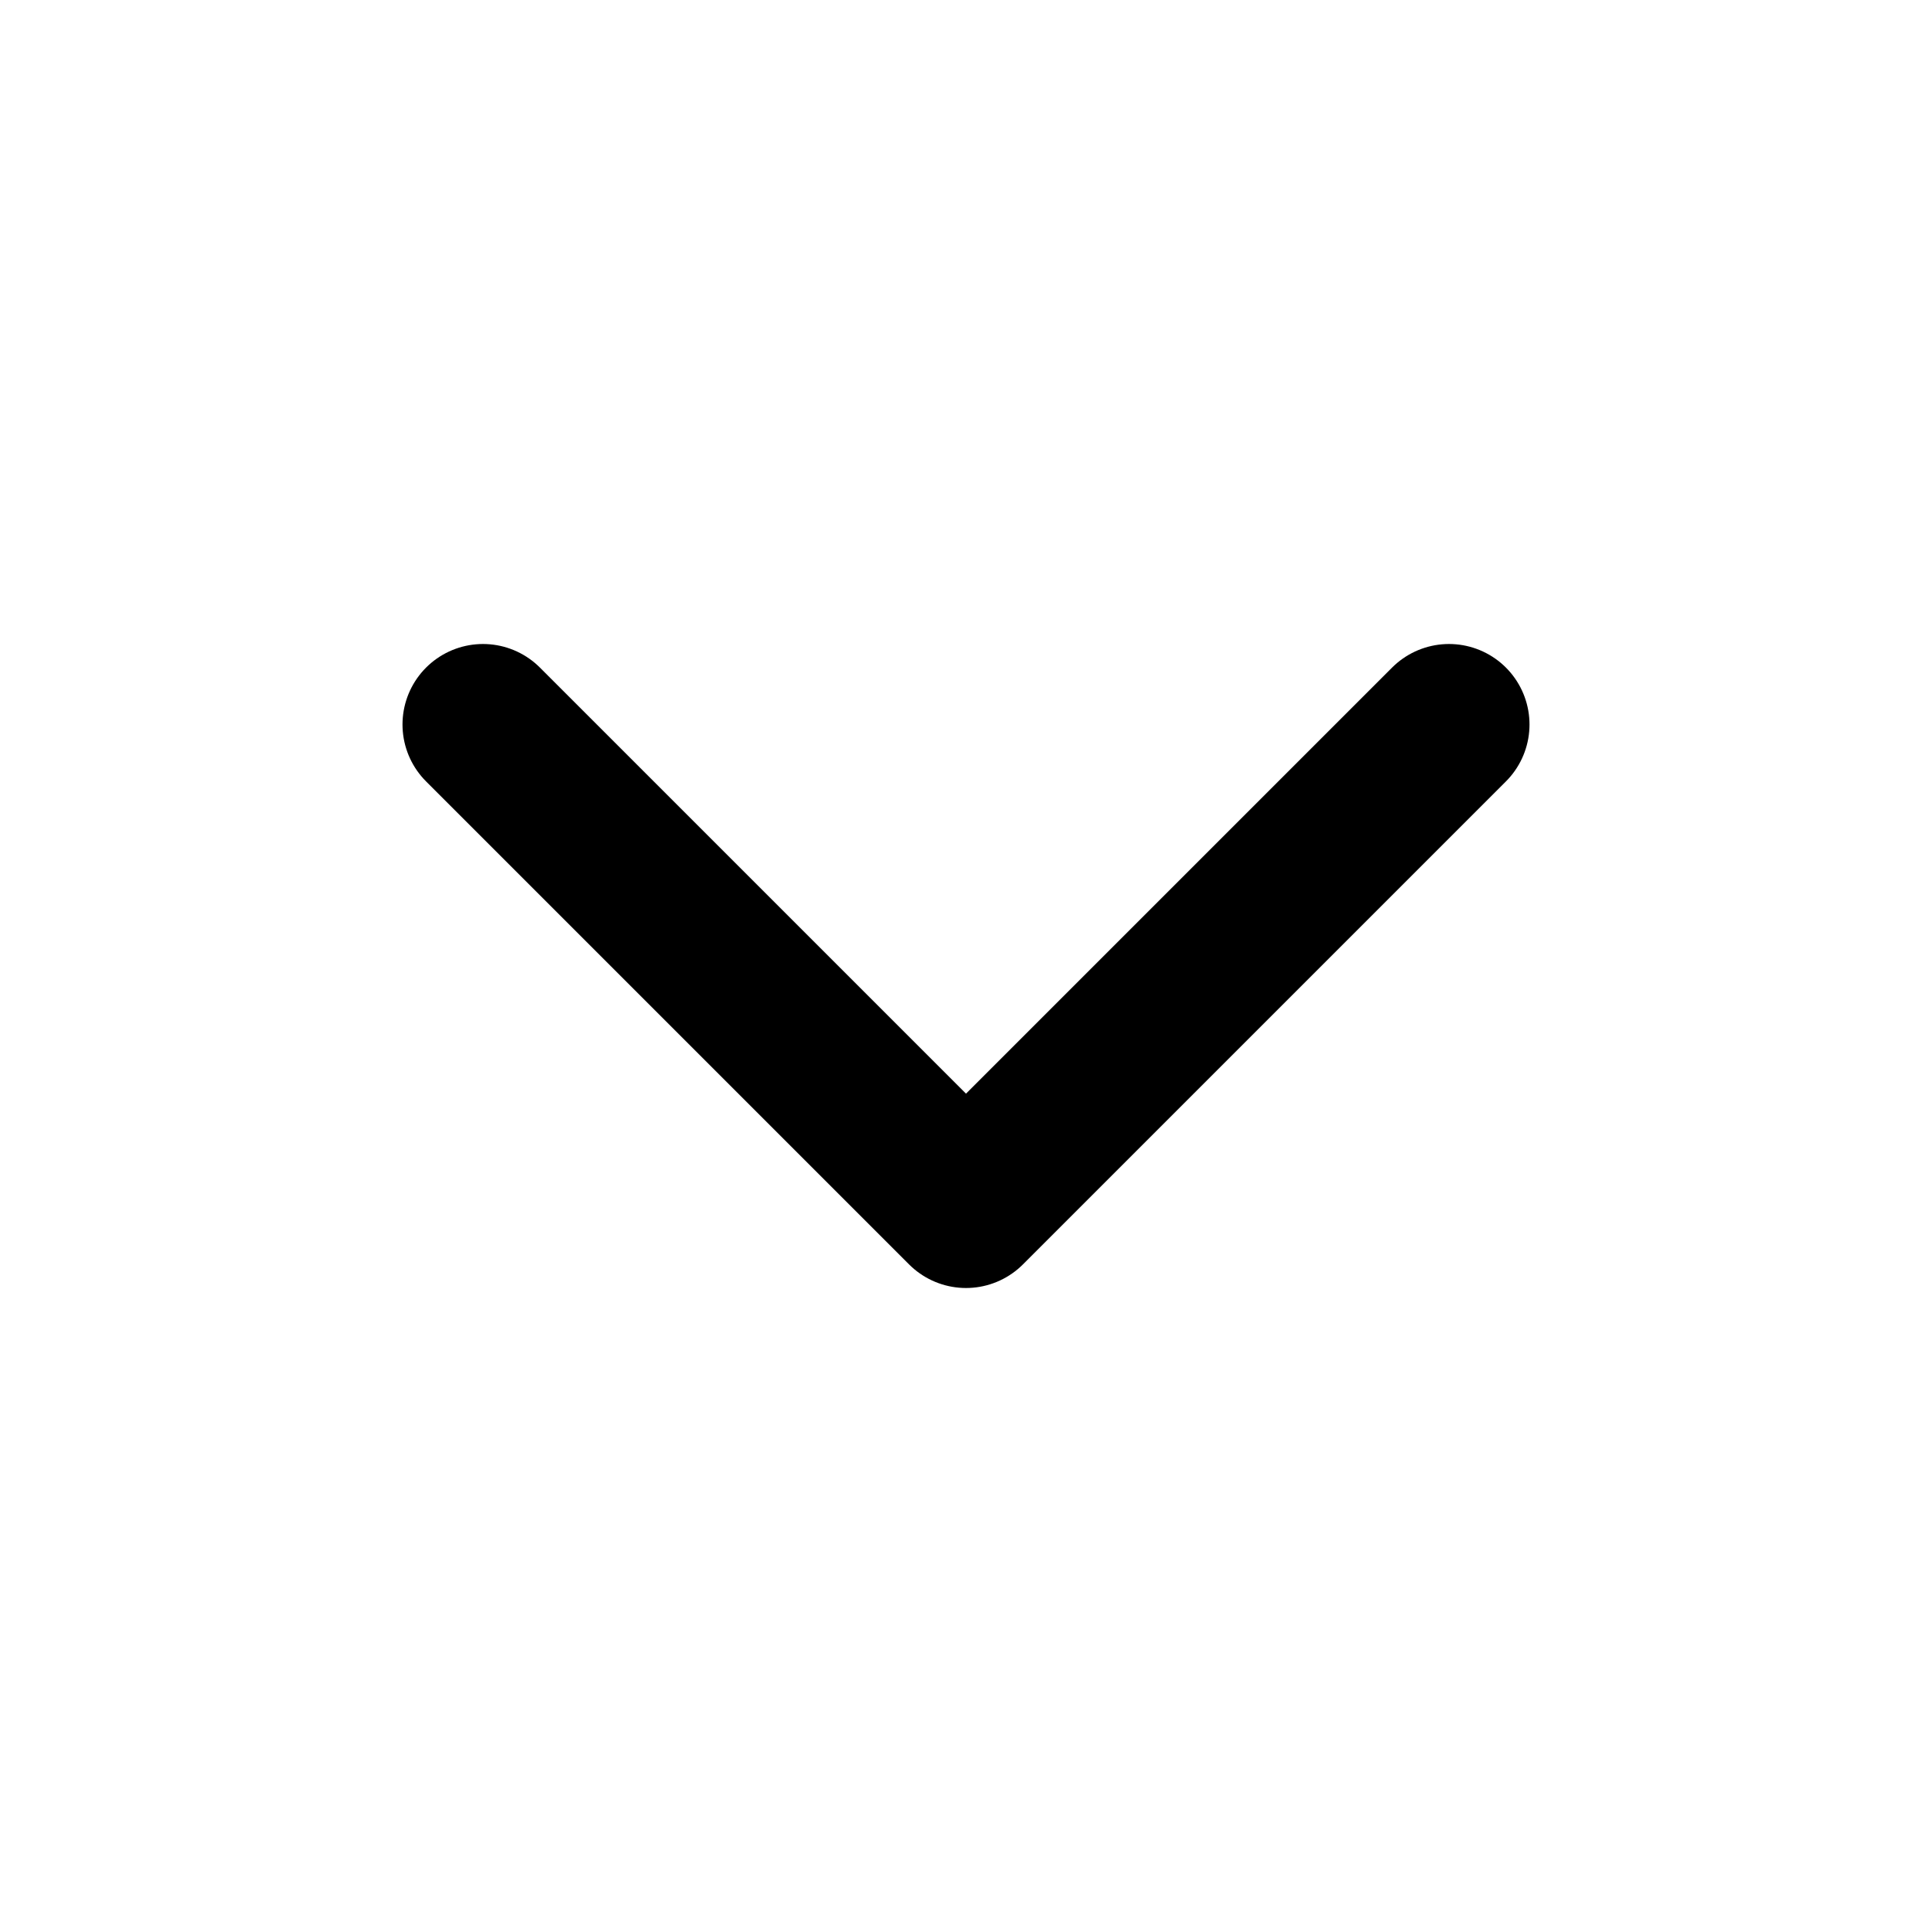
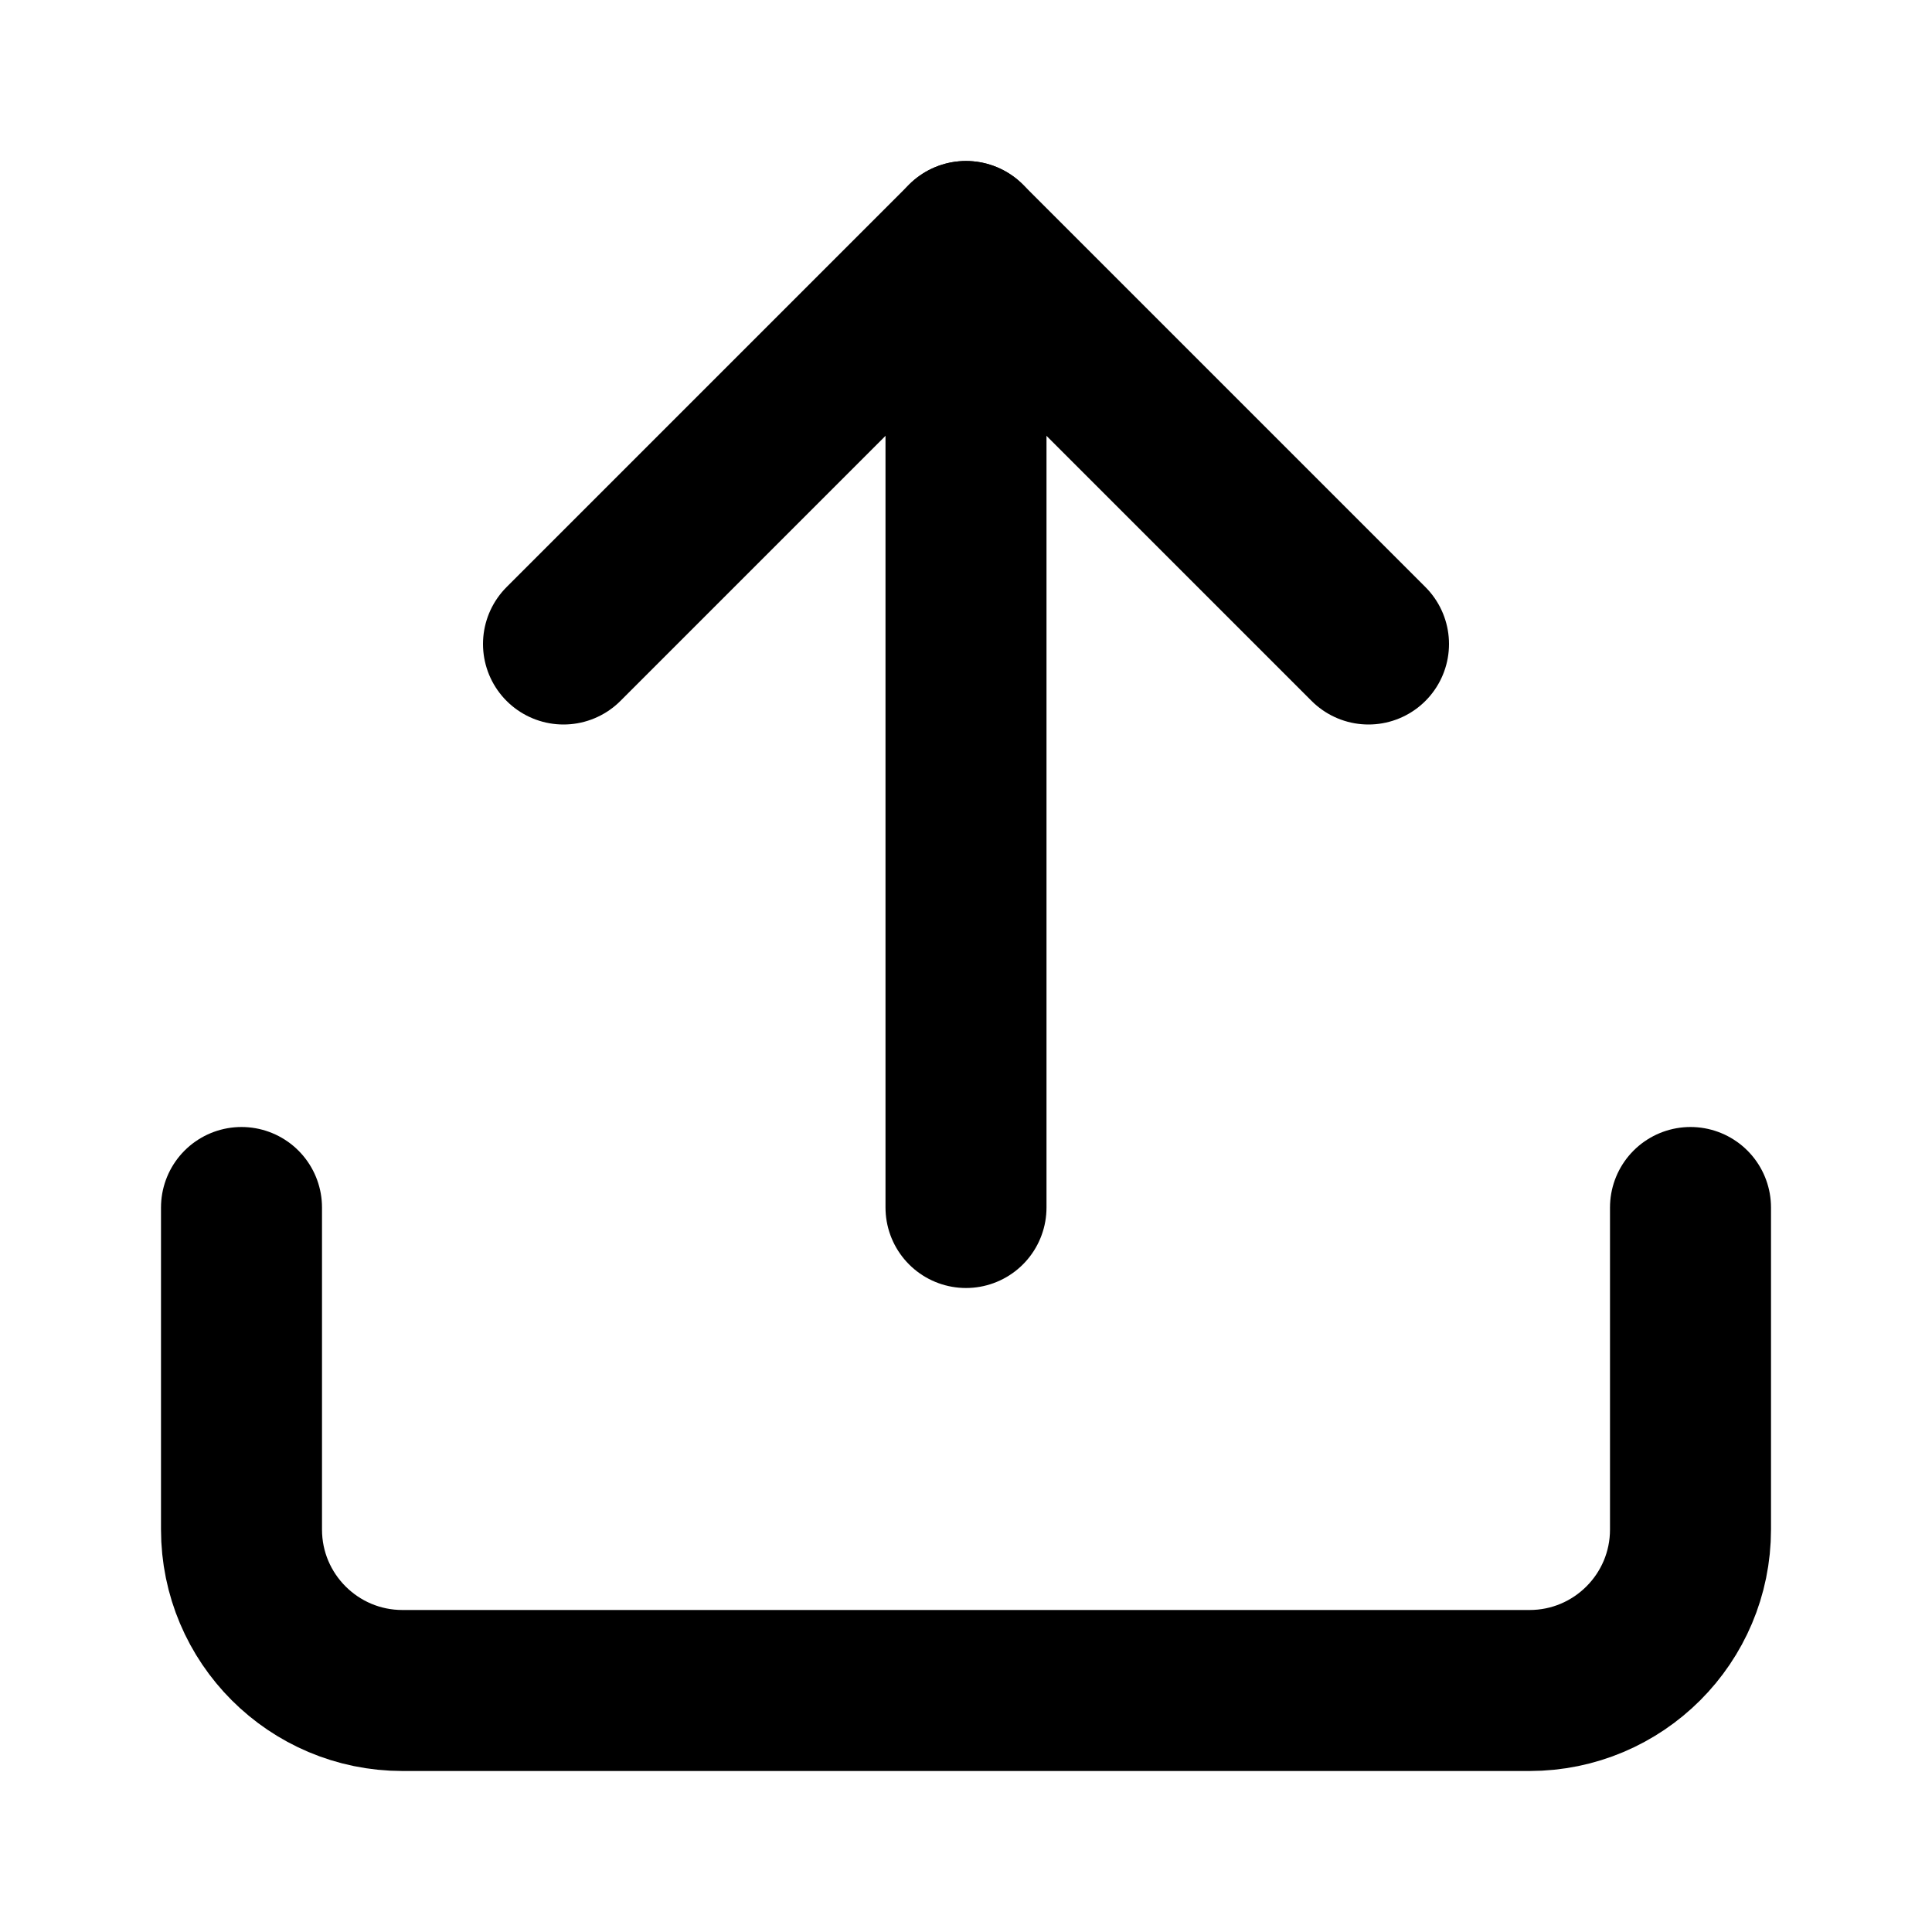
- <svg xmlns="http://www.w3.org/2000/svg" class="lucide lucide-chevron-down" width="24" height="24" viewBox="0 0 24 24" fill="none" stroke="currentColor" stroke-width="2" stroke-linecap="round" stroke-linejoin="round">
-   <path d="m6 9 6 6 6-6" />
+ <svg xmlns="http://www.w3.org/2000/svg" class="lucide lucide-upload" width="24" height="24" viewBox="0 0 24 24" fill="none" stroke="currentColor" stroke-width="2" stroke-linecap="round" stroke-linejoin="round">
+   <path d="M12 3v12" />
+   <path d="m17 8-5-5-5 5" />
+   <path d="M21 15v4a2 2 0 0 1-2 2H5a2 2 0 0 1-2-2v-4" />
</svg>
